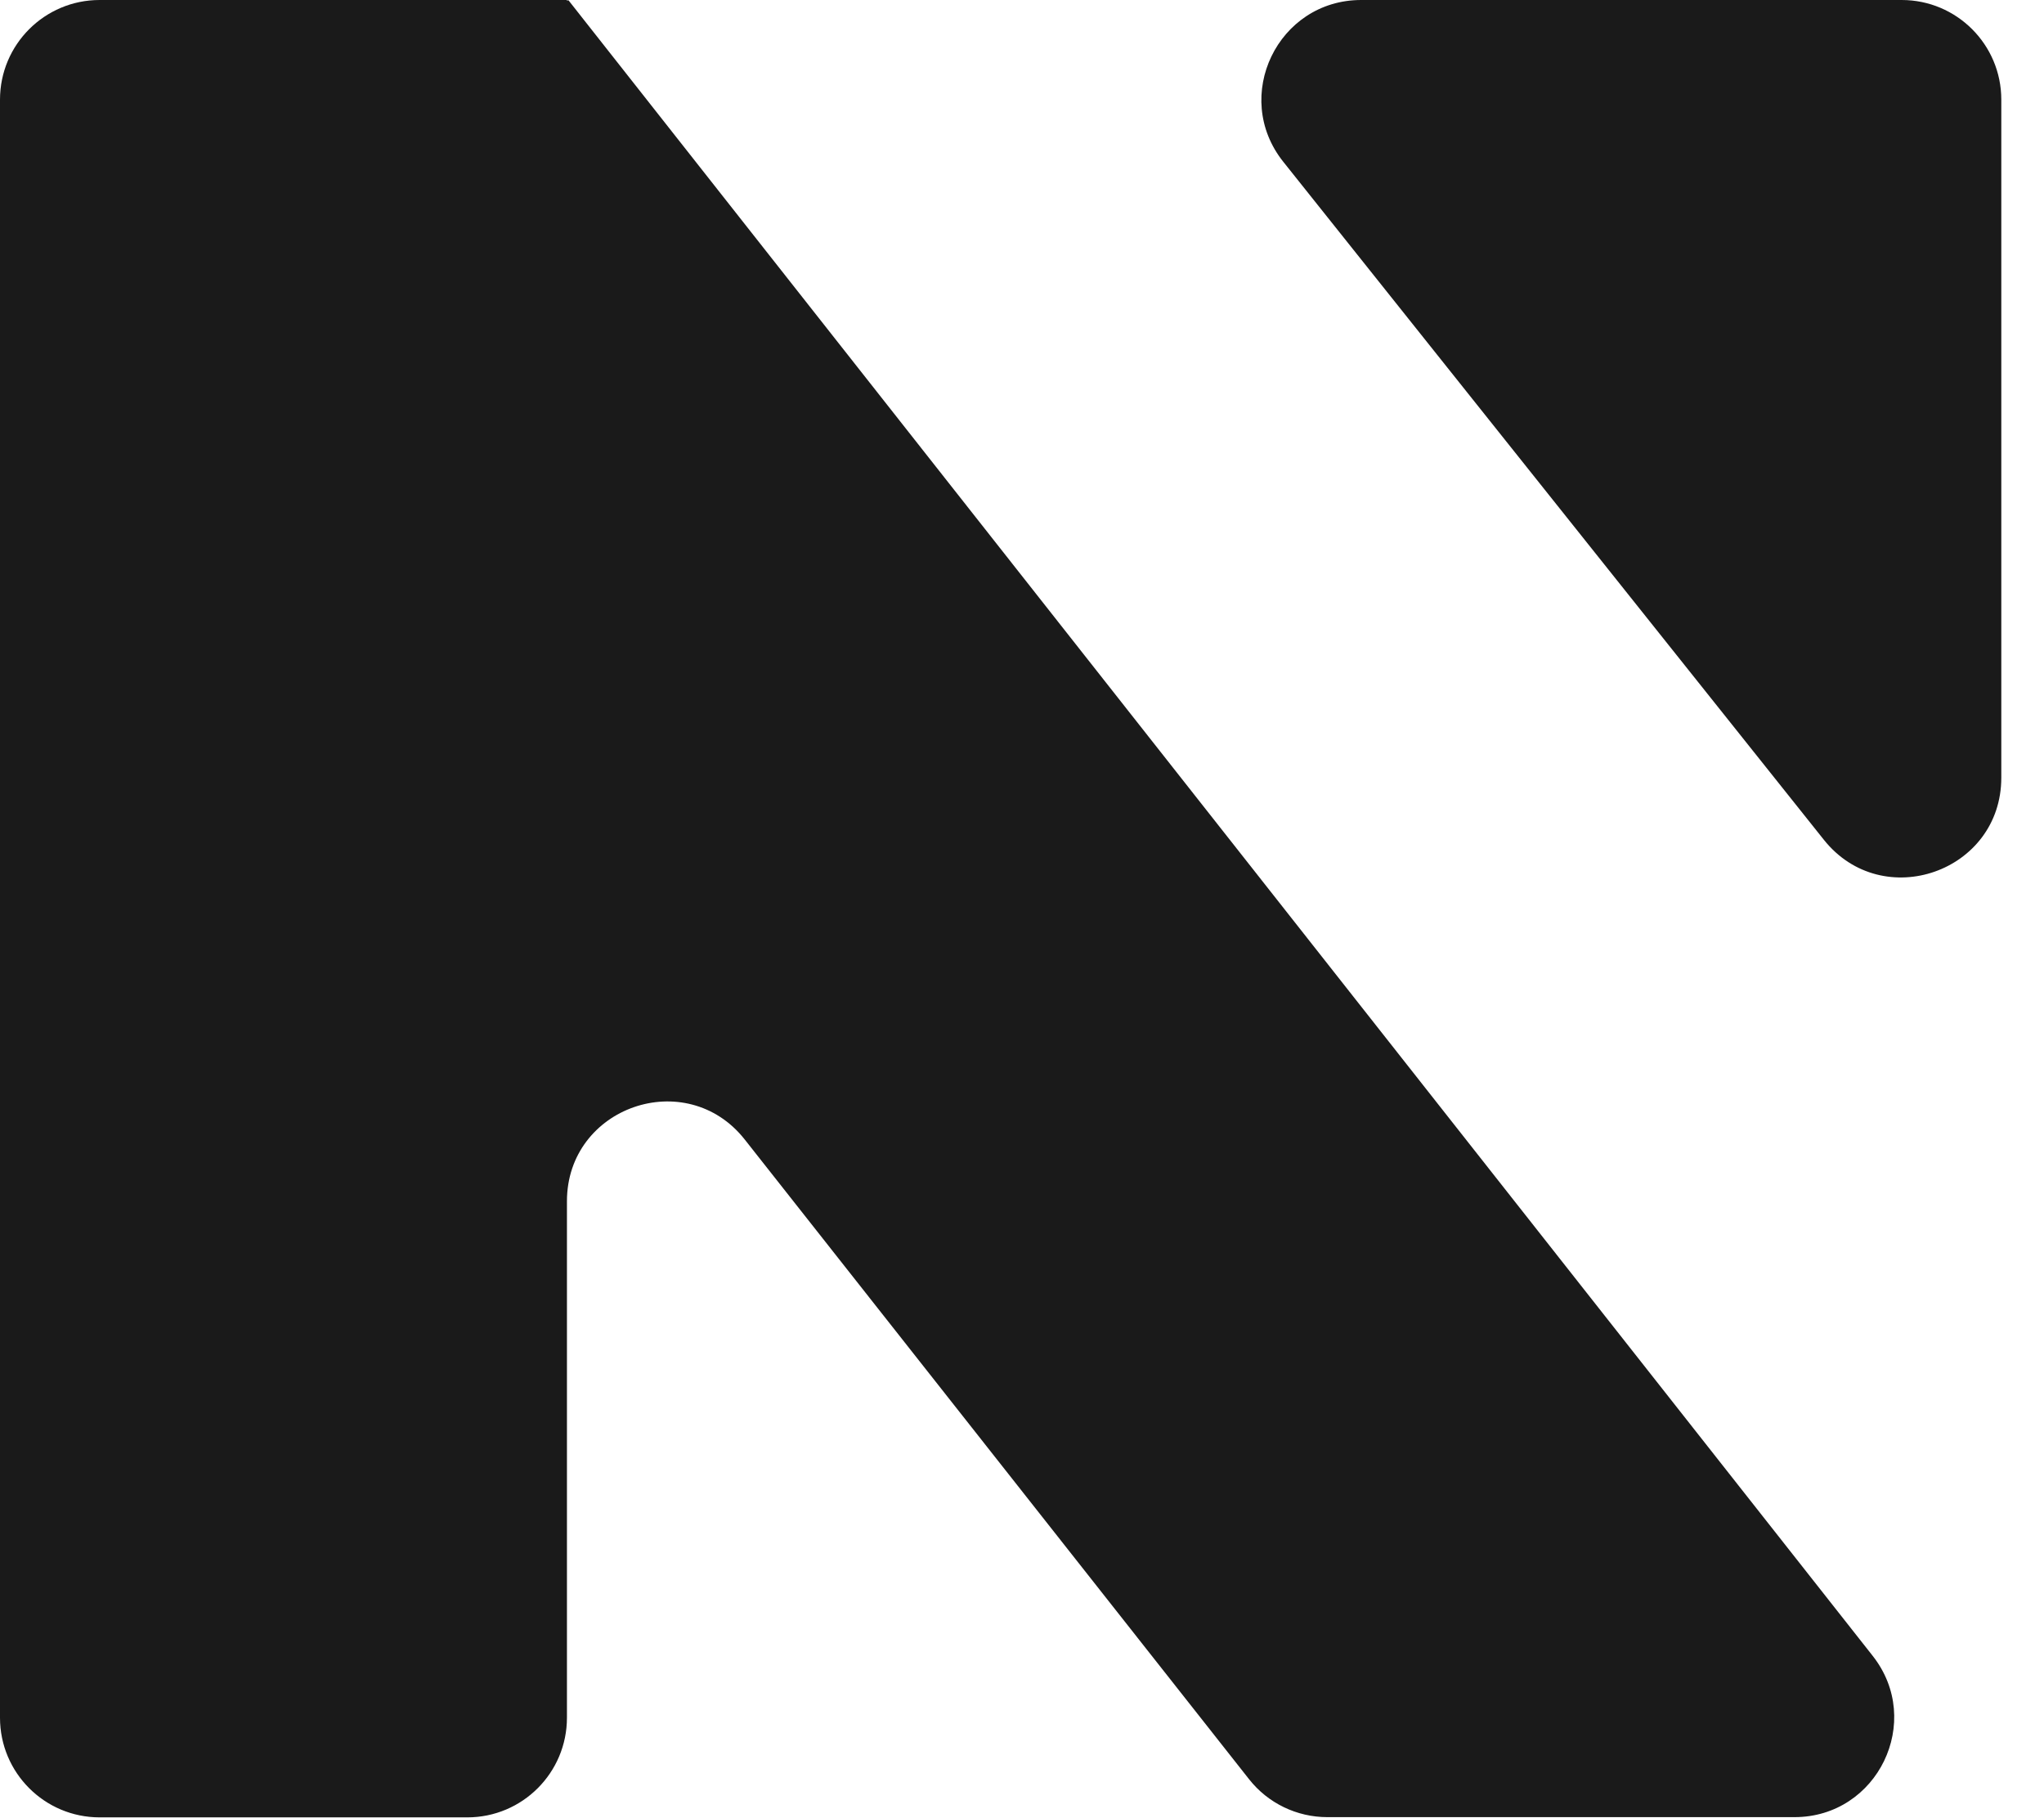
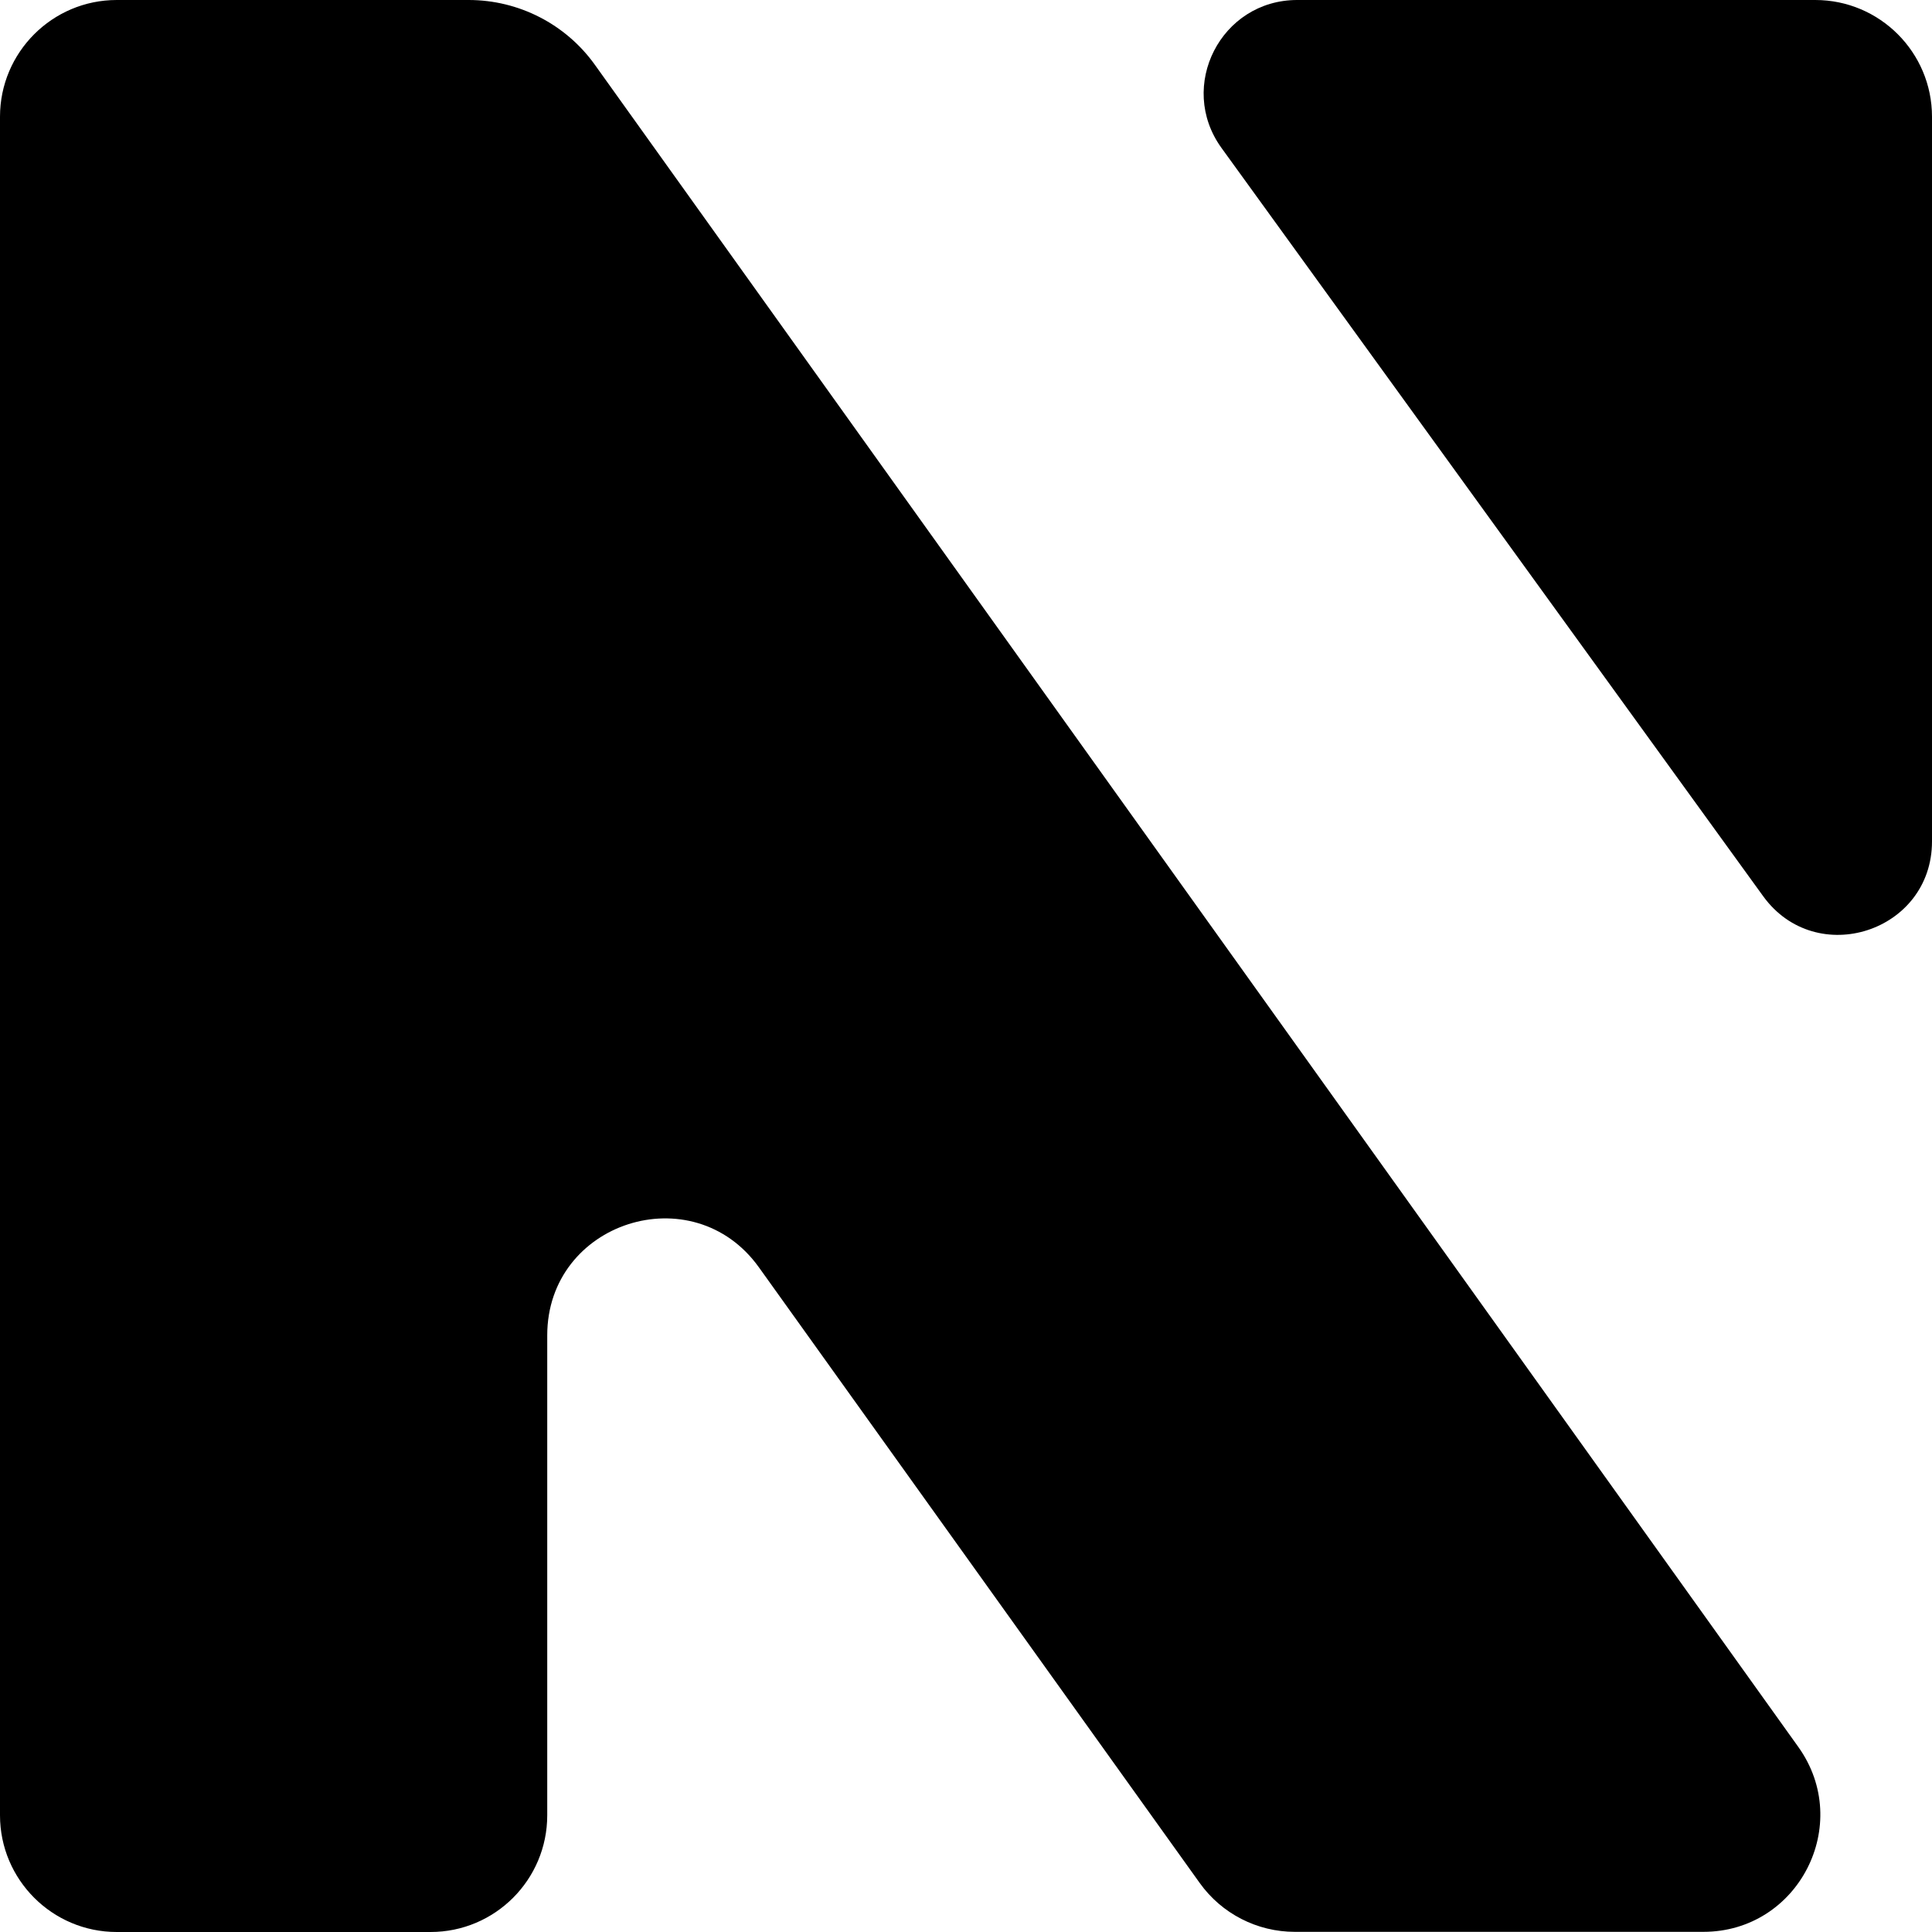
- <svg xmlns="http://www.w3.org/2000/svg" width="27" height="24" viewBox="0 0 27 24" fill="none">
-   <path d="M6.173 24C6.9 24 7.489 23.411 7.489 22.684V15.864C7.489 14.616 9.065 14.069 9.838 15.049L16.5 23.497C16.749 23.813 17.13 23.997 17.533 23.997H23.704C24.802 23.997 25.417 22.73 24.737 21.867L7.511 0.006C7.508 0.003 7.504 0.002 7.5 0.004L7.496 0.008C7.493 0.01 7.489 0.008 7.489 0.004C7.489 0.002 7.487 3.49561e-07 7.484 3.49561e-07H1.316C0.589 3.49561e-07 0 0.589 0 1.316V22.684C0 23.411 0.589 24 1.316 24H6.173Z" fill="#1A1A1A" />
-   <path d="M16.951 2.136C16.264 1.274 16.878 0 17.98 0H25.12C25.847 0 26.436 0.589 26.436 1.316V10.27C26.436 11.514 24.868 12.063 24.092 11.09L16.951 2.136Z" fill="#1A1A1A" />
+ <svg xmlns="http://www.w3.org/2000/svg" width="12" height="12" viewBox="0 0 12 12" fill="none">
+   <path d="M2.674 12C3.075 12 3.399 11.675 3.399 11.275V8.294C3.399 7.589 4.304 7.299 4.714 7.872L7.452 11.696C7.588 11.886 7.808 11.999 8.042 11.999H10.58C11.17 11.999 11.513 11.332 11.17 10.851L3.696 0.404C3.515 0.15 3.222 0 2.911 0H1.882L1.07 1.75477e-07H0.725C0.325 1.75477e-07 0 0.325 0 0.725V11.275C0 11.675 0.325 12 0.725 12H2.674Z" fill="currentColor" />
+   <path d="M7.587 0.919C7.31 0.536 7.583 0 8.057 0H11.275C11.675 0 12 0.325 12 0.725V5.226C12 5.788 11.28 6.021 10.951 5.566L7.587 0.919Z" fill="currentColor" />
</svg>
